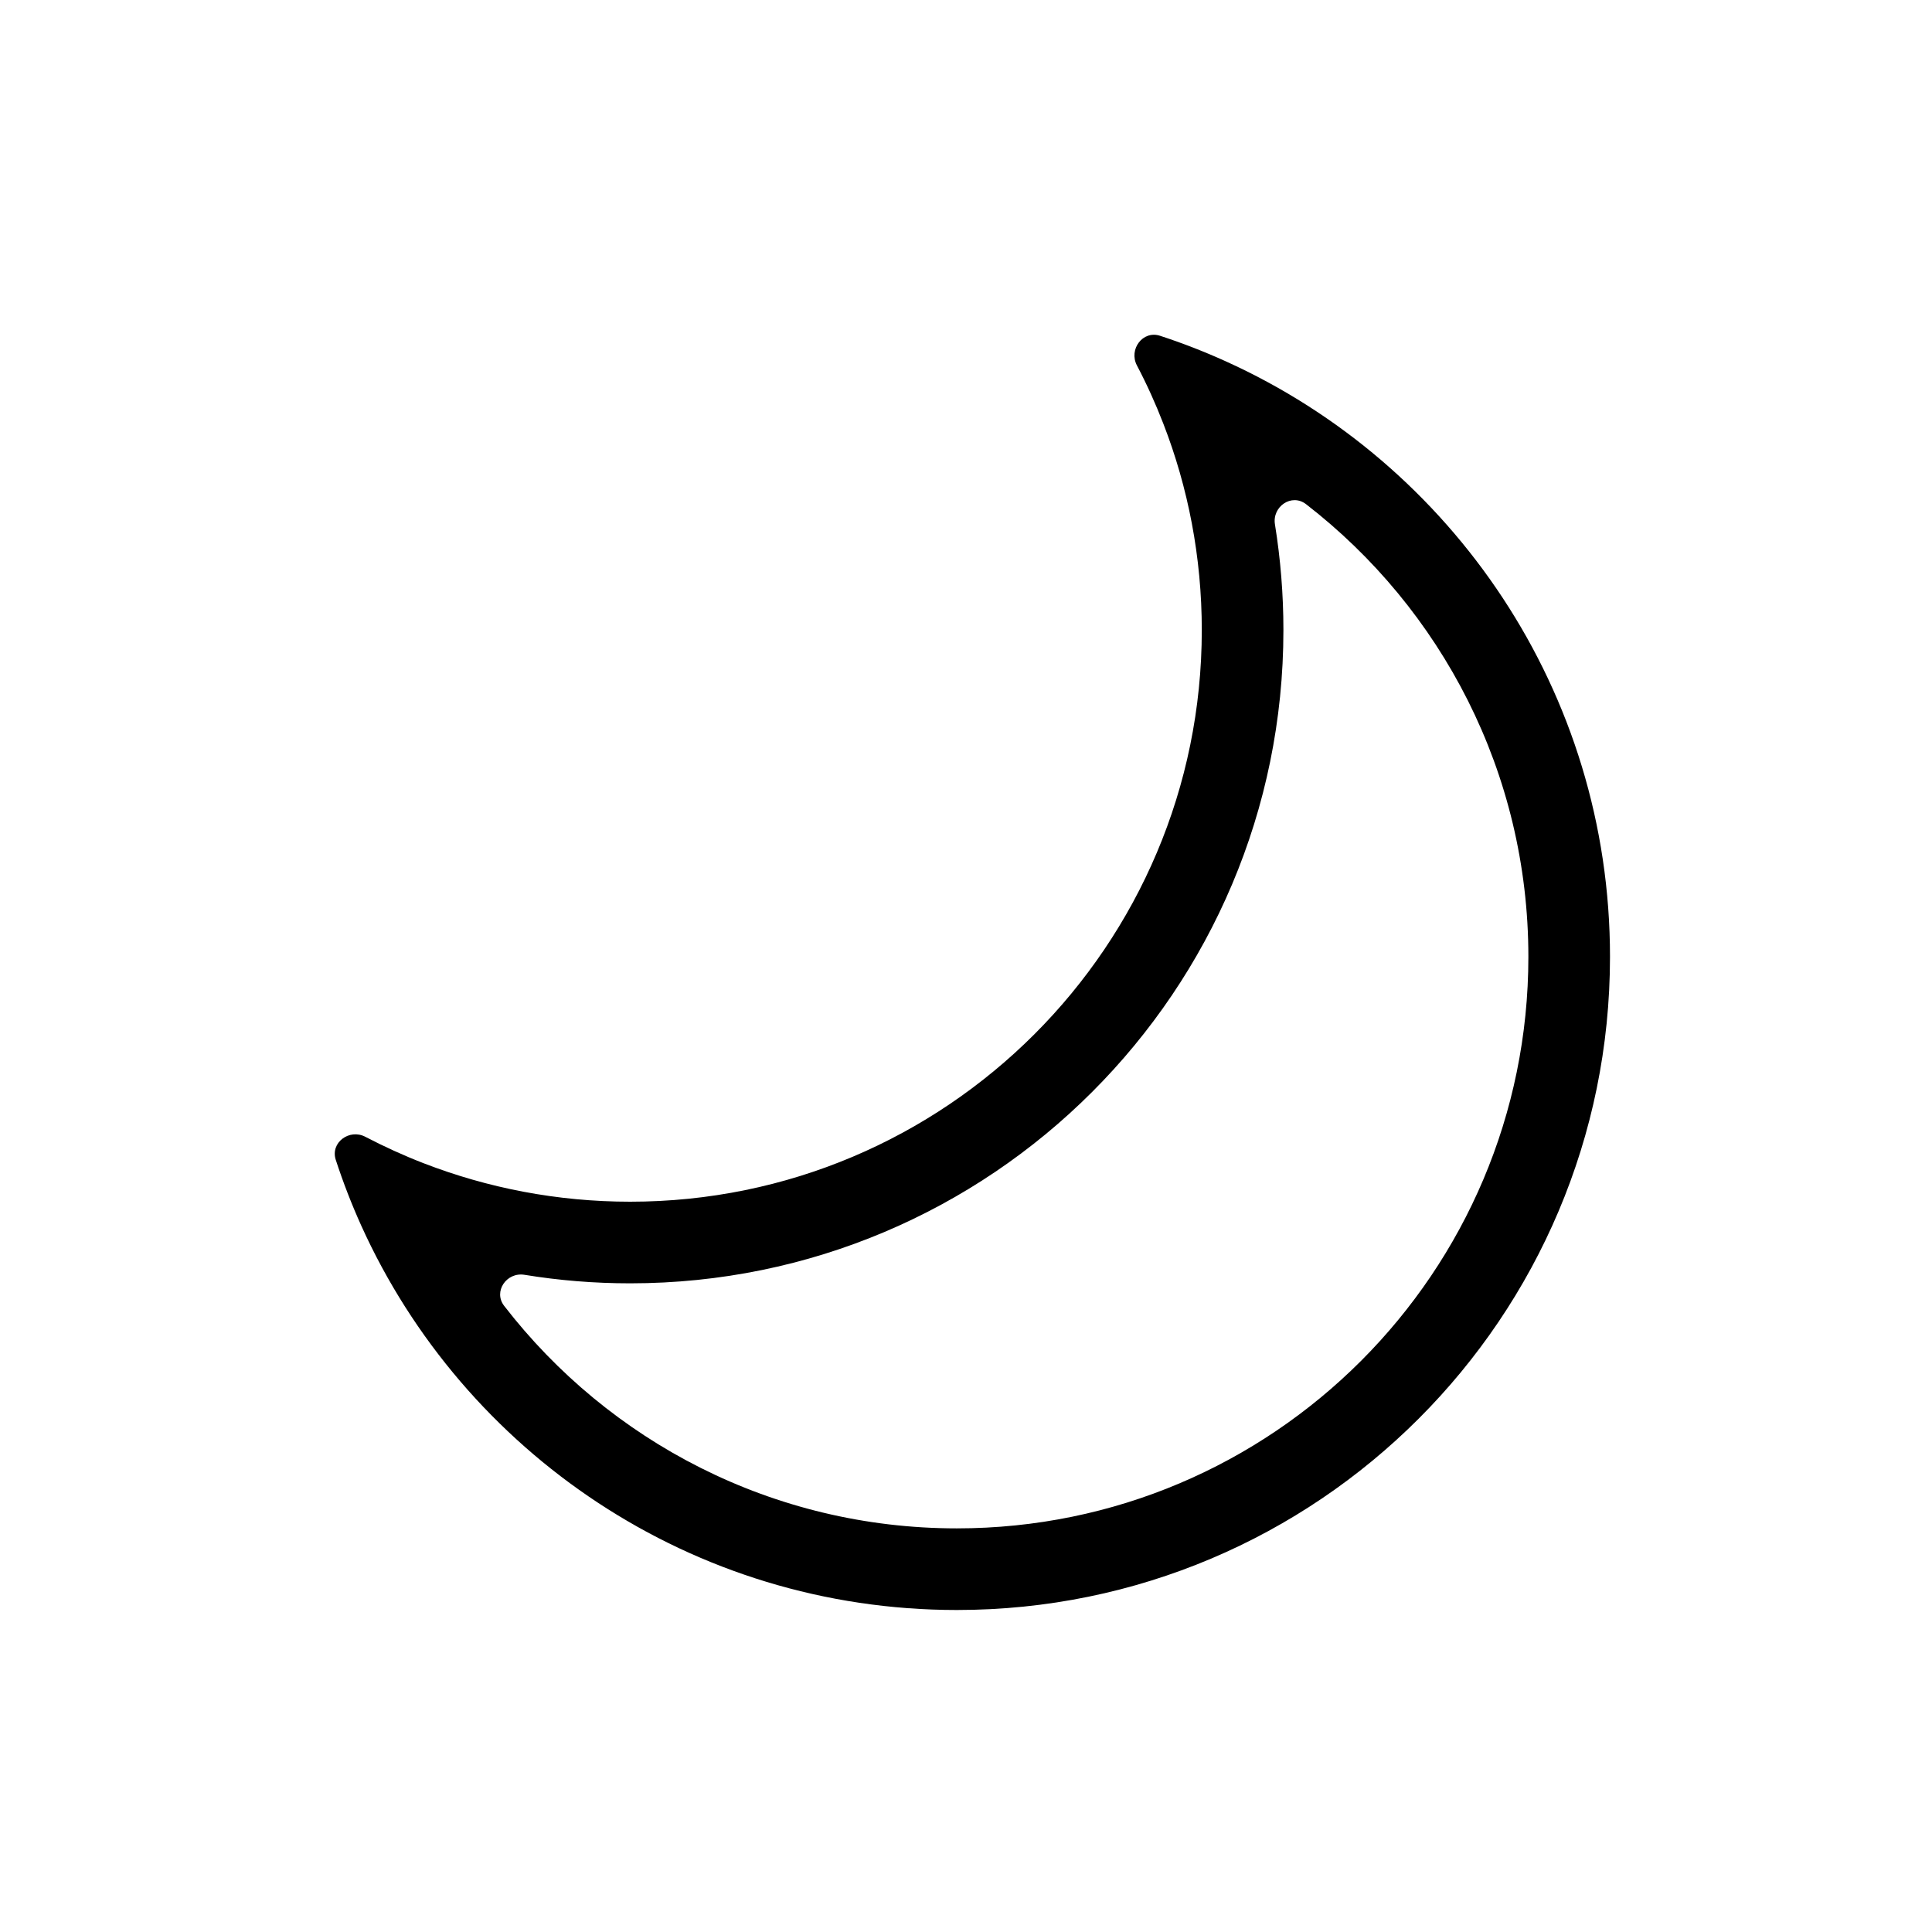
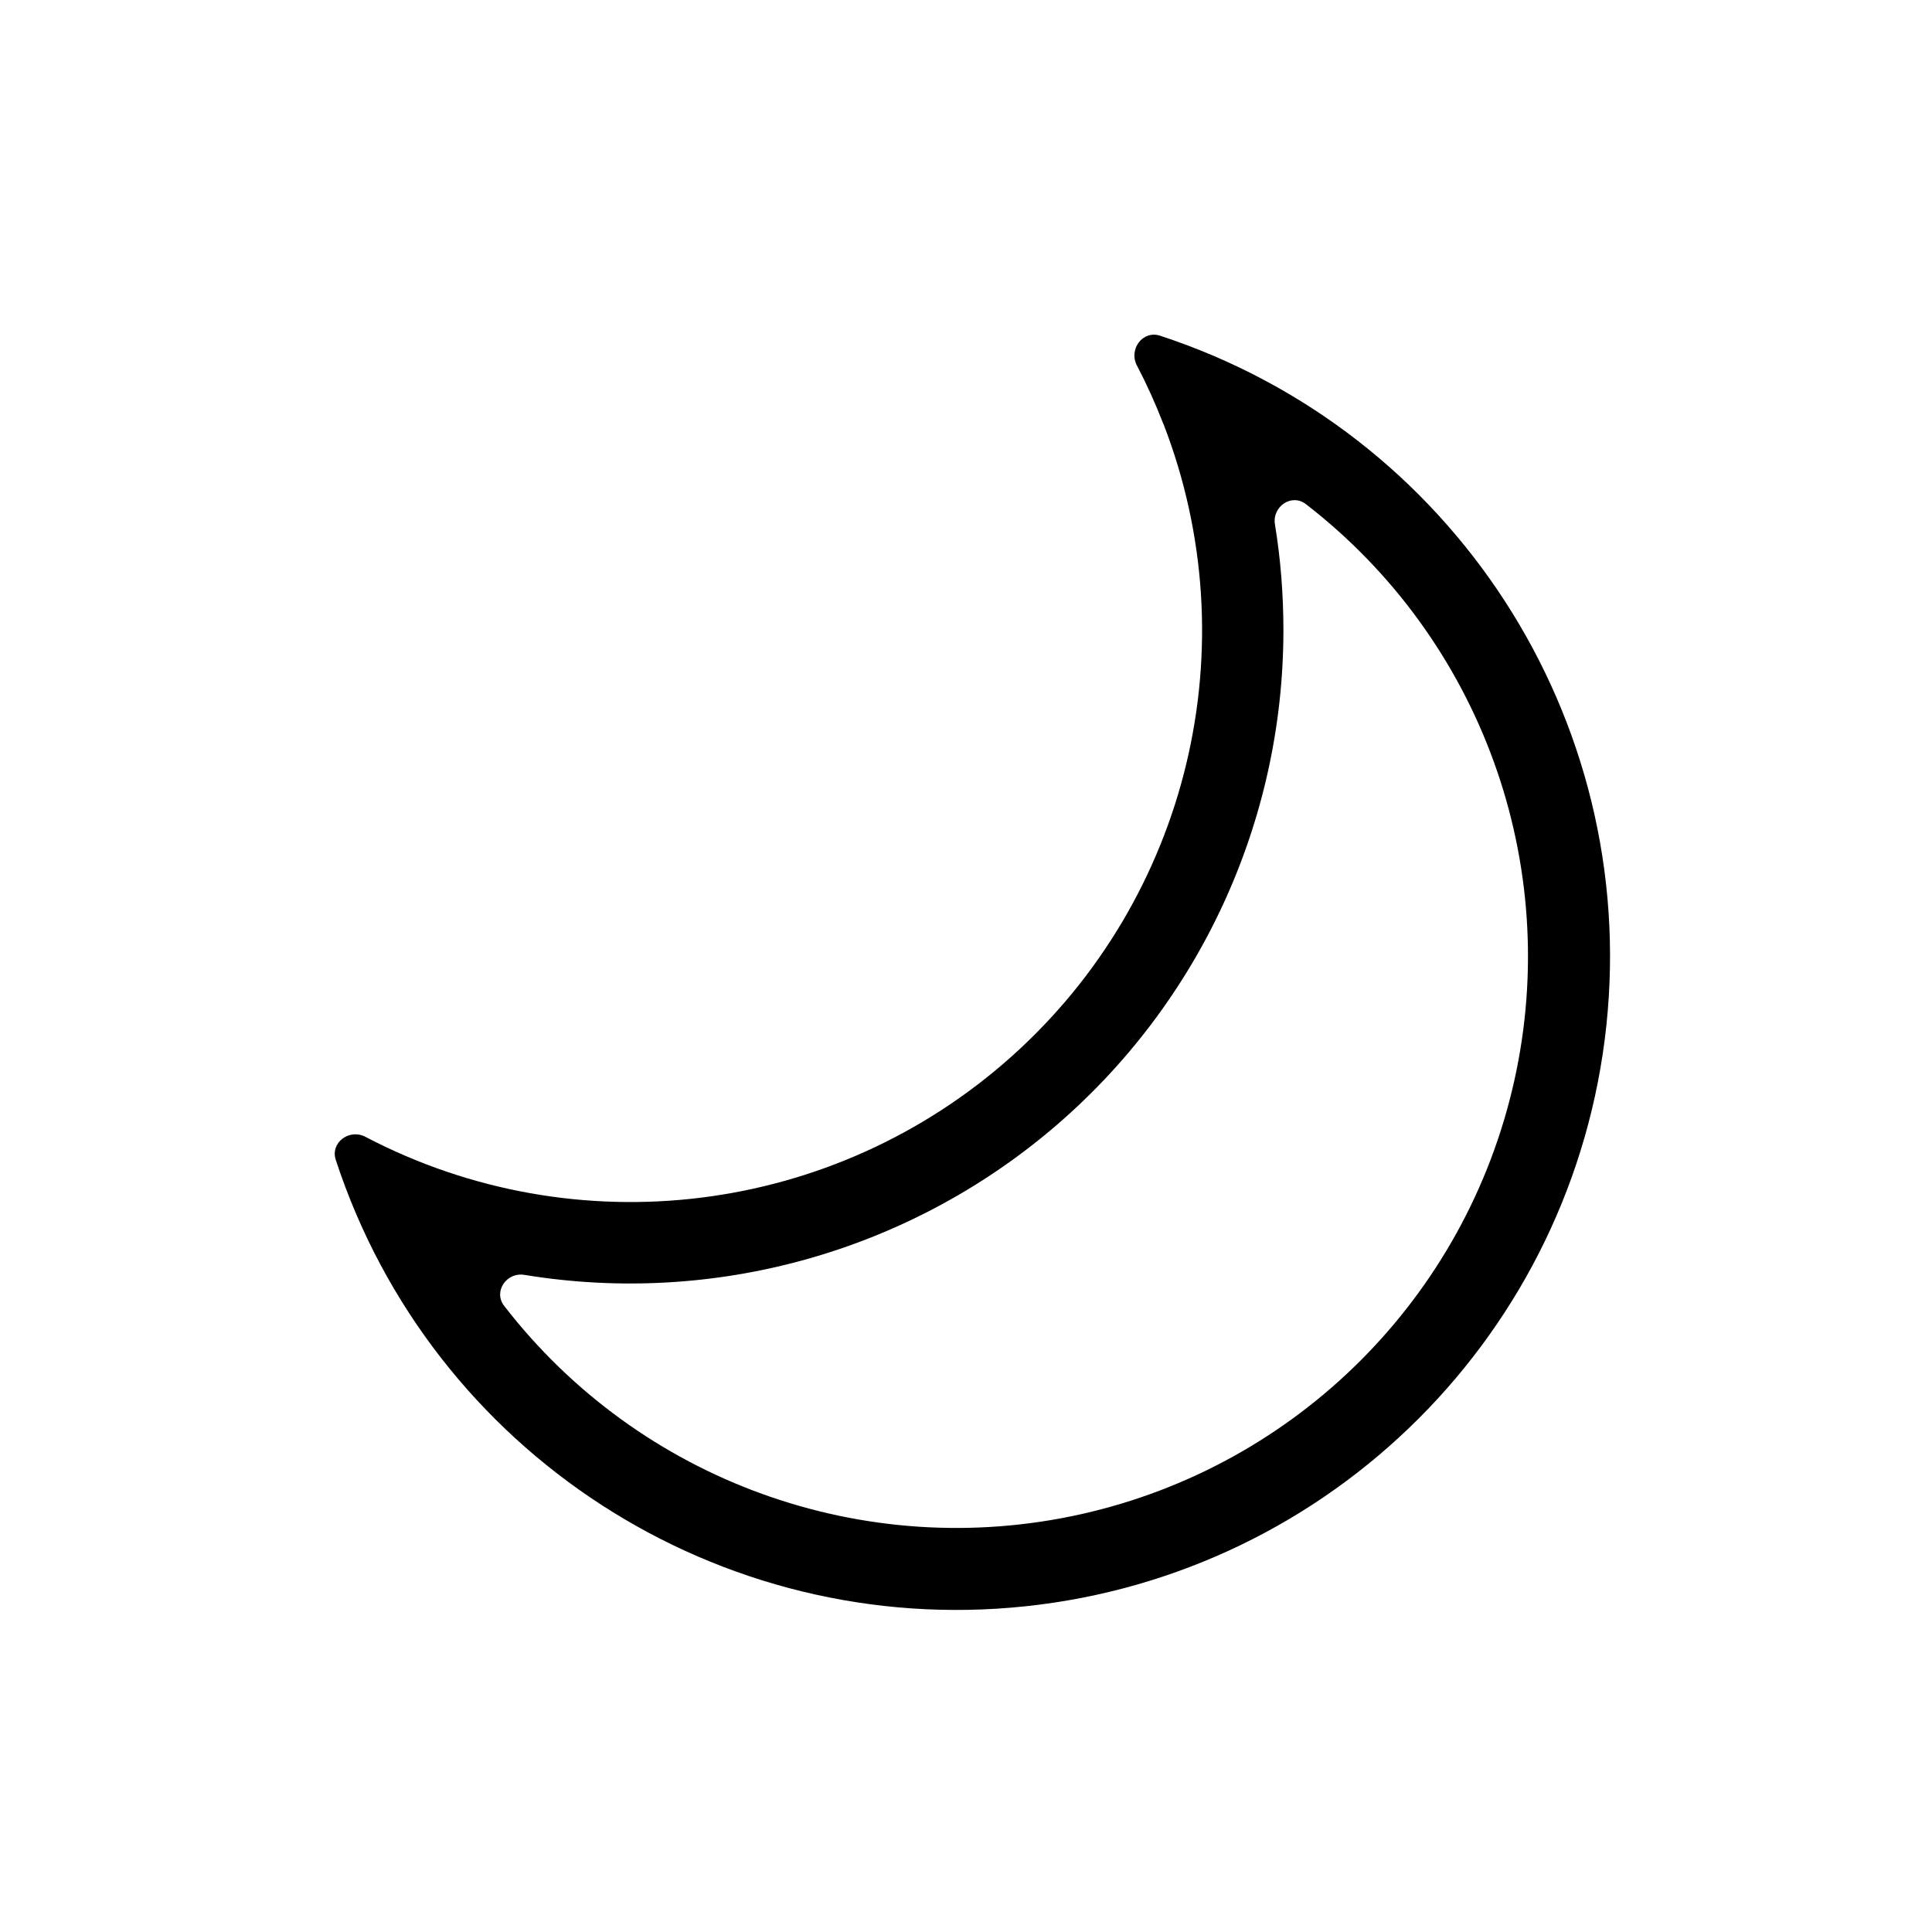
<svg xmlns="http://www.w3.org/2000/svg" viewBox="0 0 24 24" fill="currentColor">
-   <path fill-rule="evenodd" clip-rule="evenodd" d="M15.943 7.827C15.943 12.309 12.31 15.942 7.828 15.942C7.381 15.942 6.943 15.906 6.515 15.836C6.292 15.8 6.125 16.044 6.263 16.222C7.562 17.903 9.598 18.986 11.886 18.986C15.807 18.986 18.986 15.807 18.986 11.885C18.986 9.598 17.904 7.562 16.224 6.263C16.045 6.125 15.801 6.293 15.838 6.515C15.907 6.943 15.943 7.381 15.943 7.827ZM14.451 5.262C14.76 6.058 14.929 6.923 14.929 7.827C14.929 11.749 11.75 14.928 7.828 14.928C6.923 14.928 6.058 14.758 5.262 14.45C5.014 14.354 4.773 14.244 4.539 14.122C4.34 14.017 4.101 14.194 4.171 14.408C4.262 14.687 4.368 14.96 4.487 15.224C5.76 18.041 8.594 20 11.886 20C16.367 20 20 16.367 20 11.885C20 8.594 18.041 5.761 15.226 4.488C14.961 4.368 14.689 4.262 14.41 4.171C14.196 4.101 14.019 4.34 14.123 4.539C14.246 4.773 14.355 5.014 14.451 5.262Z" />
+   <path fill-rule="evenodd" clip-rule="evenodd" d="M15.943 7.827a8.115 8.115 0 0 1-9.428 8.01c-.223-.037-.39.207-.252.385a7.1 7.1 0 1 0 9.96-9.959c-.178-.138-.422.03-.385.252.07.428.105.866.105 1.312zm-1.492-2.565a7.1 7.1 0 0 1-9.912 8.86c-.2-.105-.438.072-.368.286A8.116 8.116 0 1 0 14.41 4.17c-.215-.07-.392.17-.287.37.122.233.231.474.327.722z" />
</svg>
